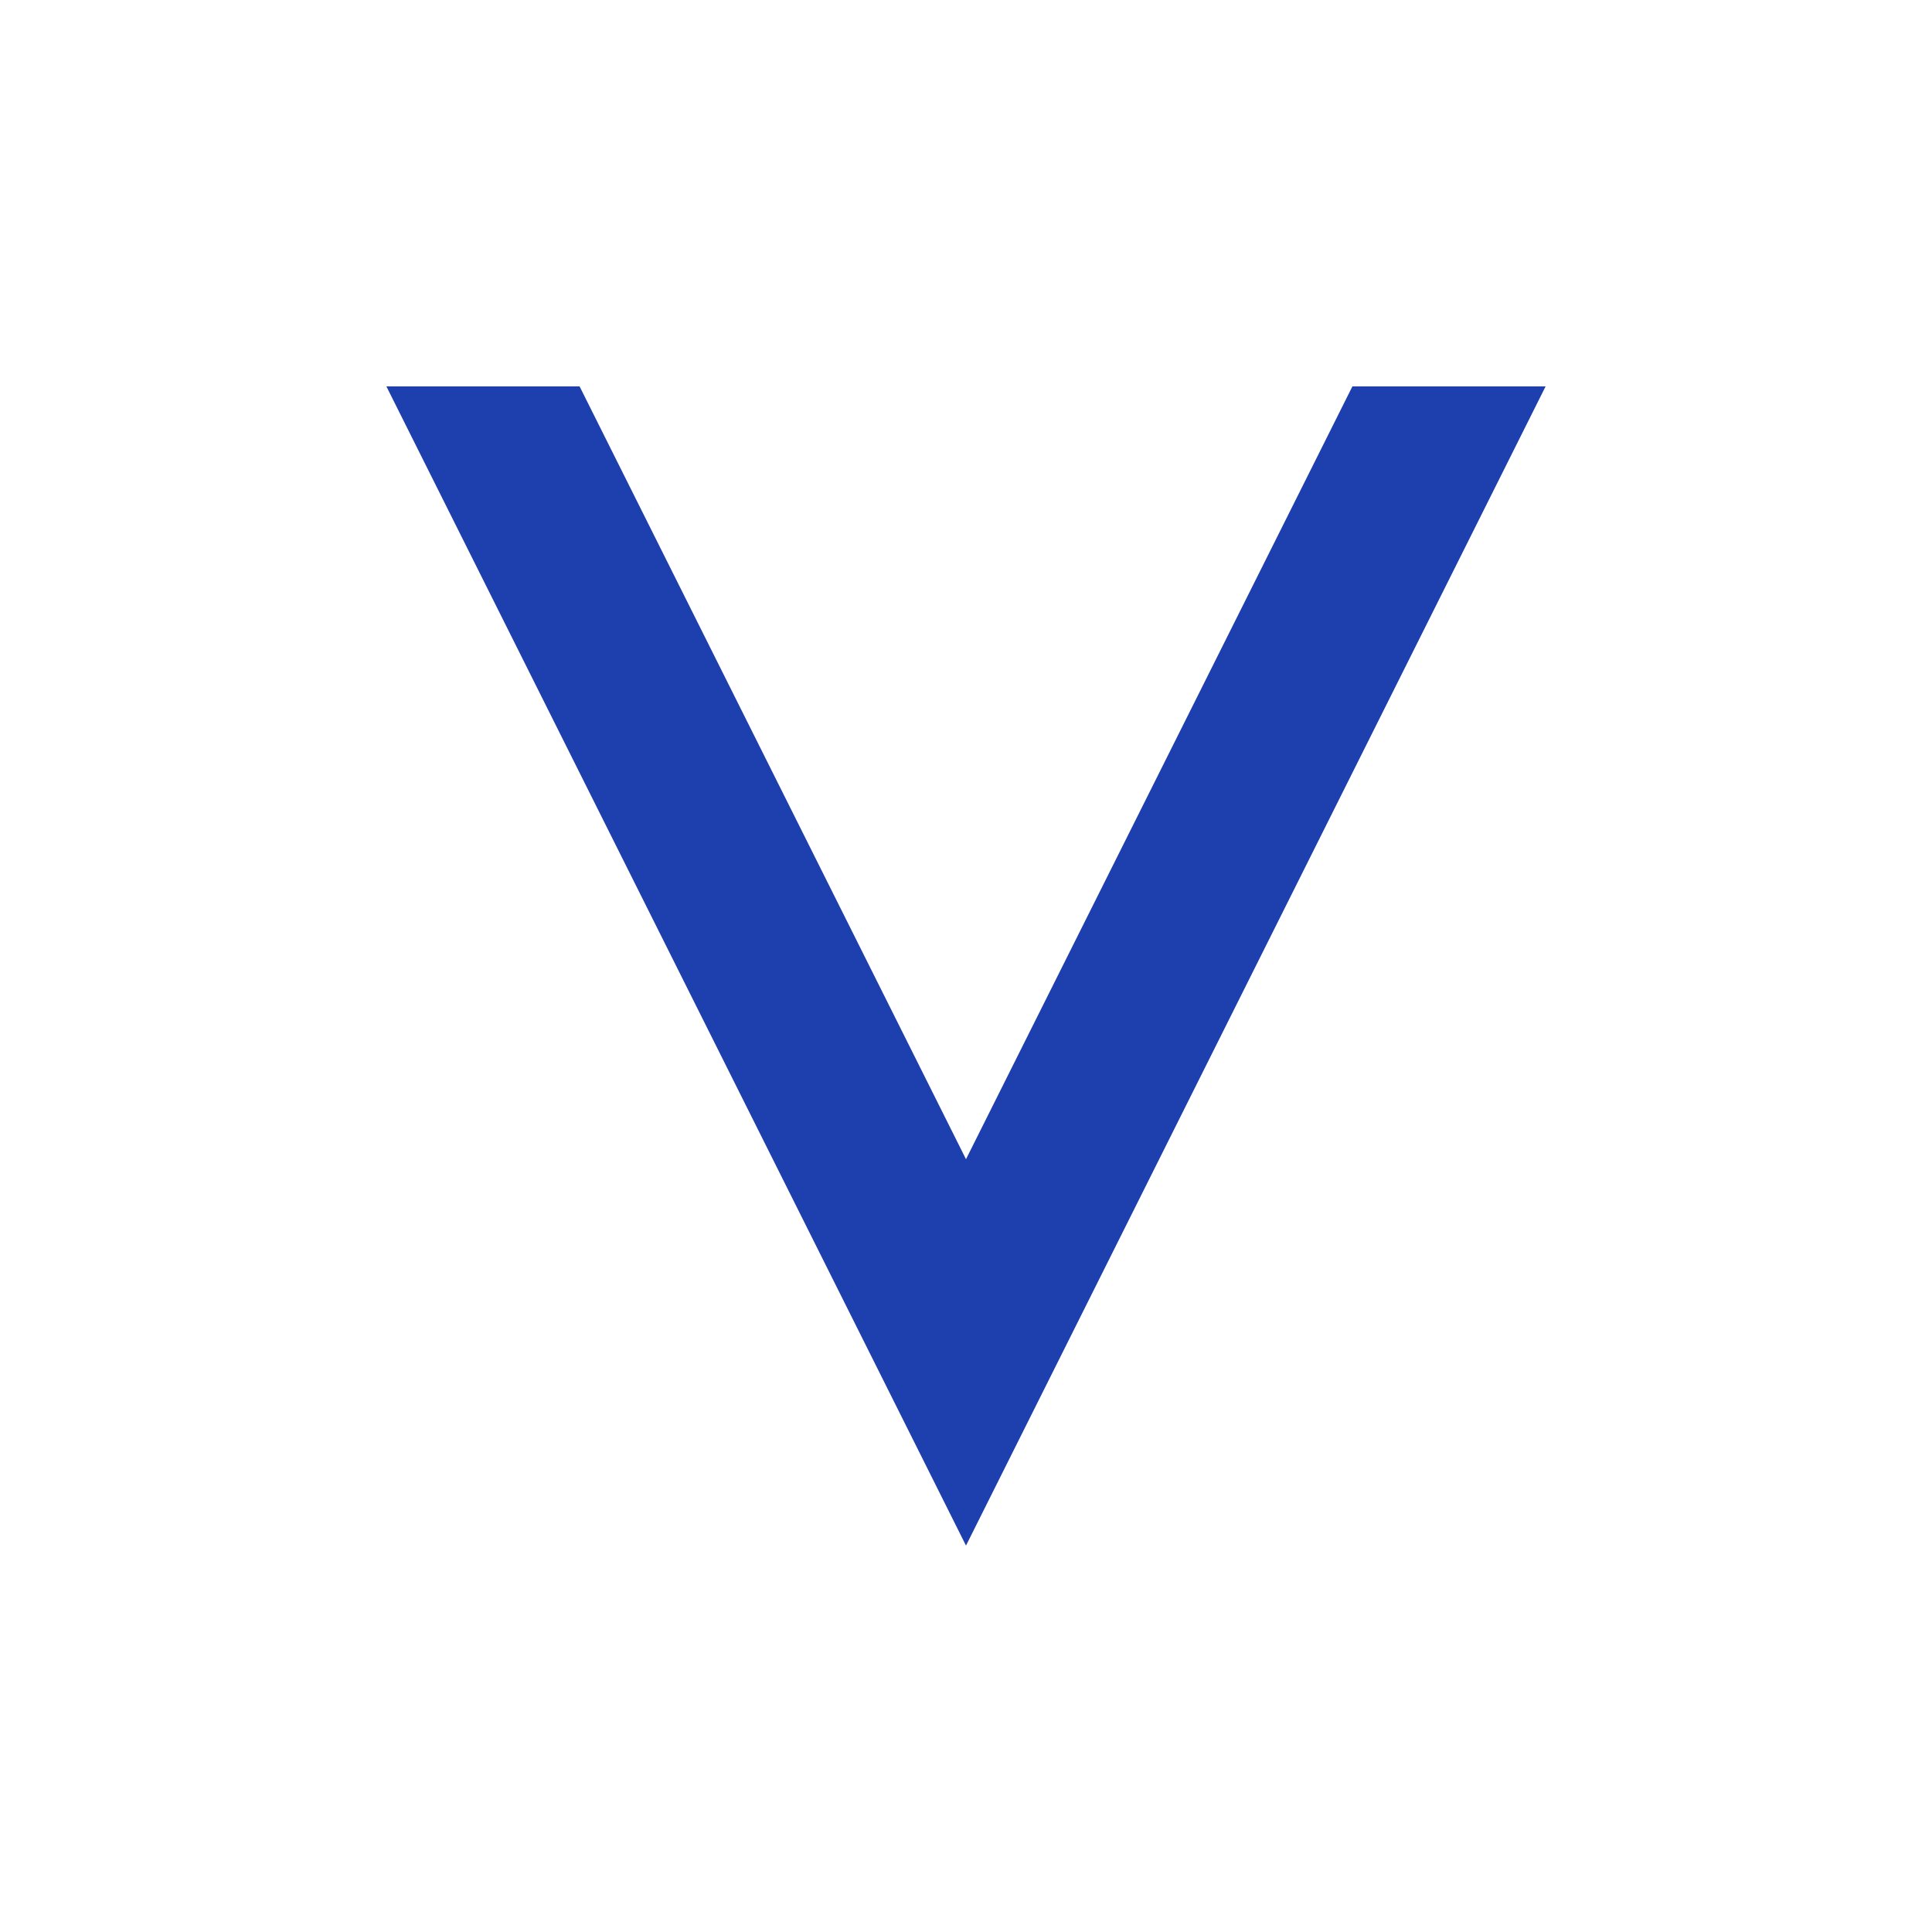
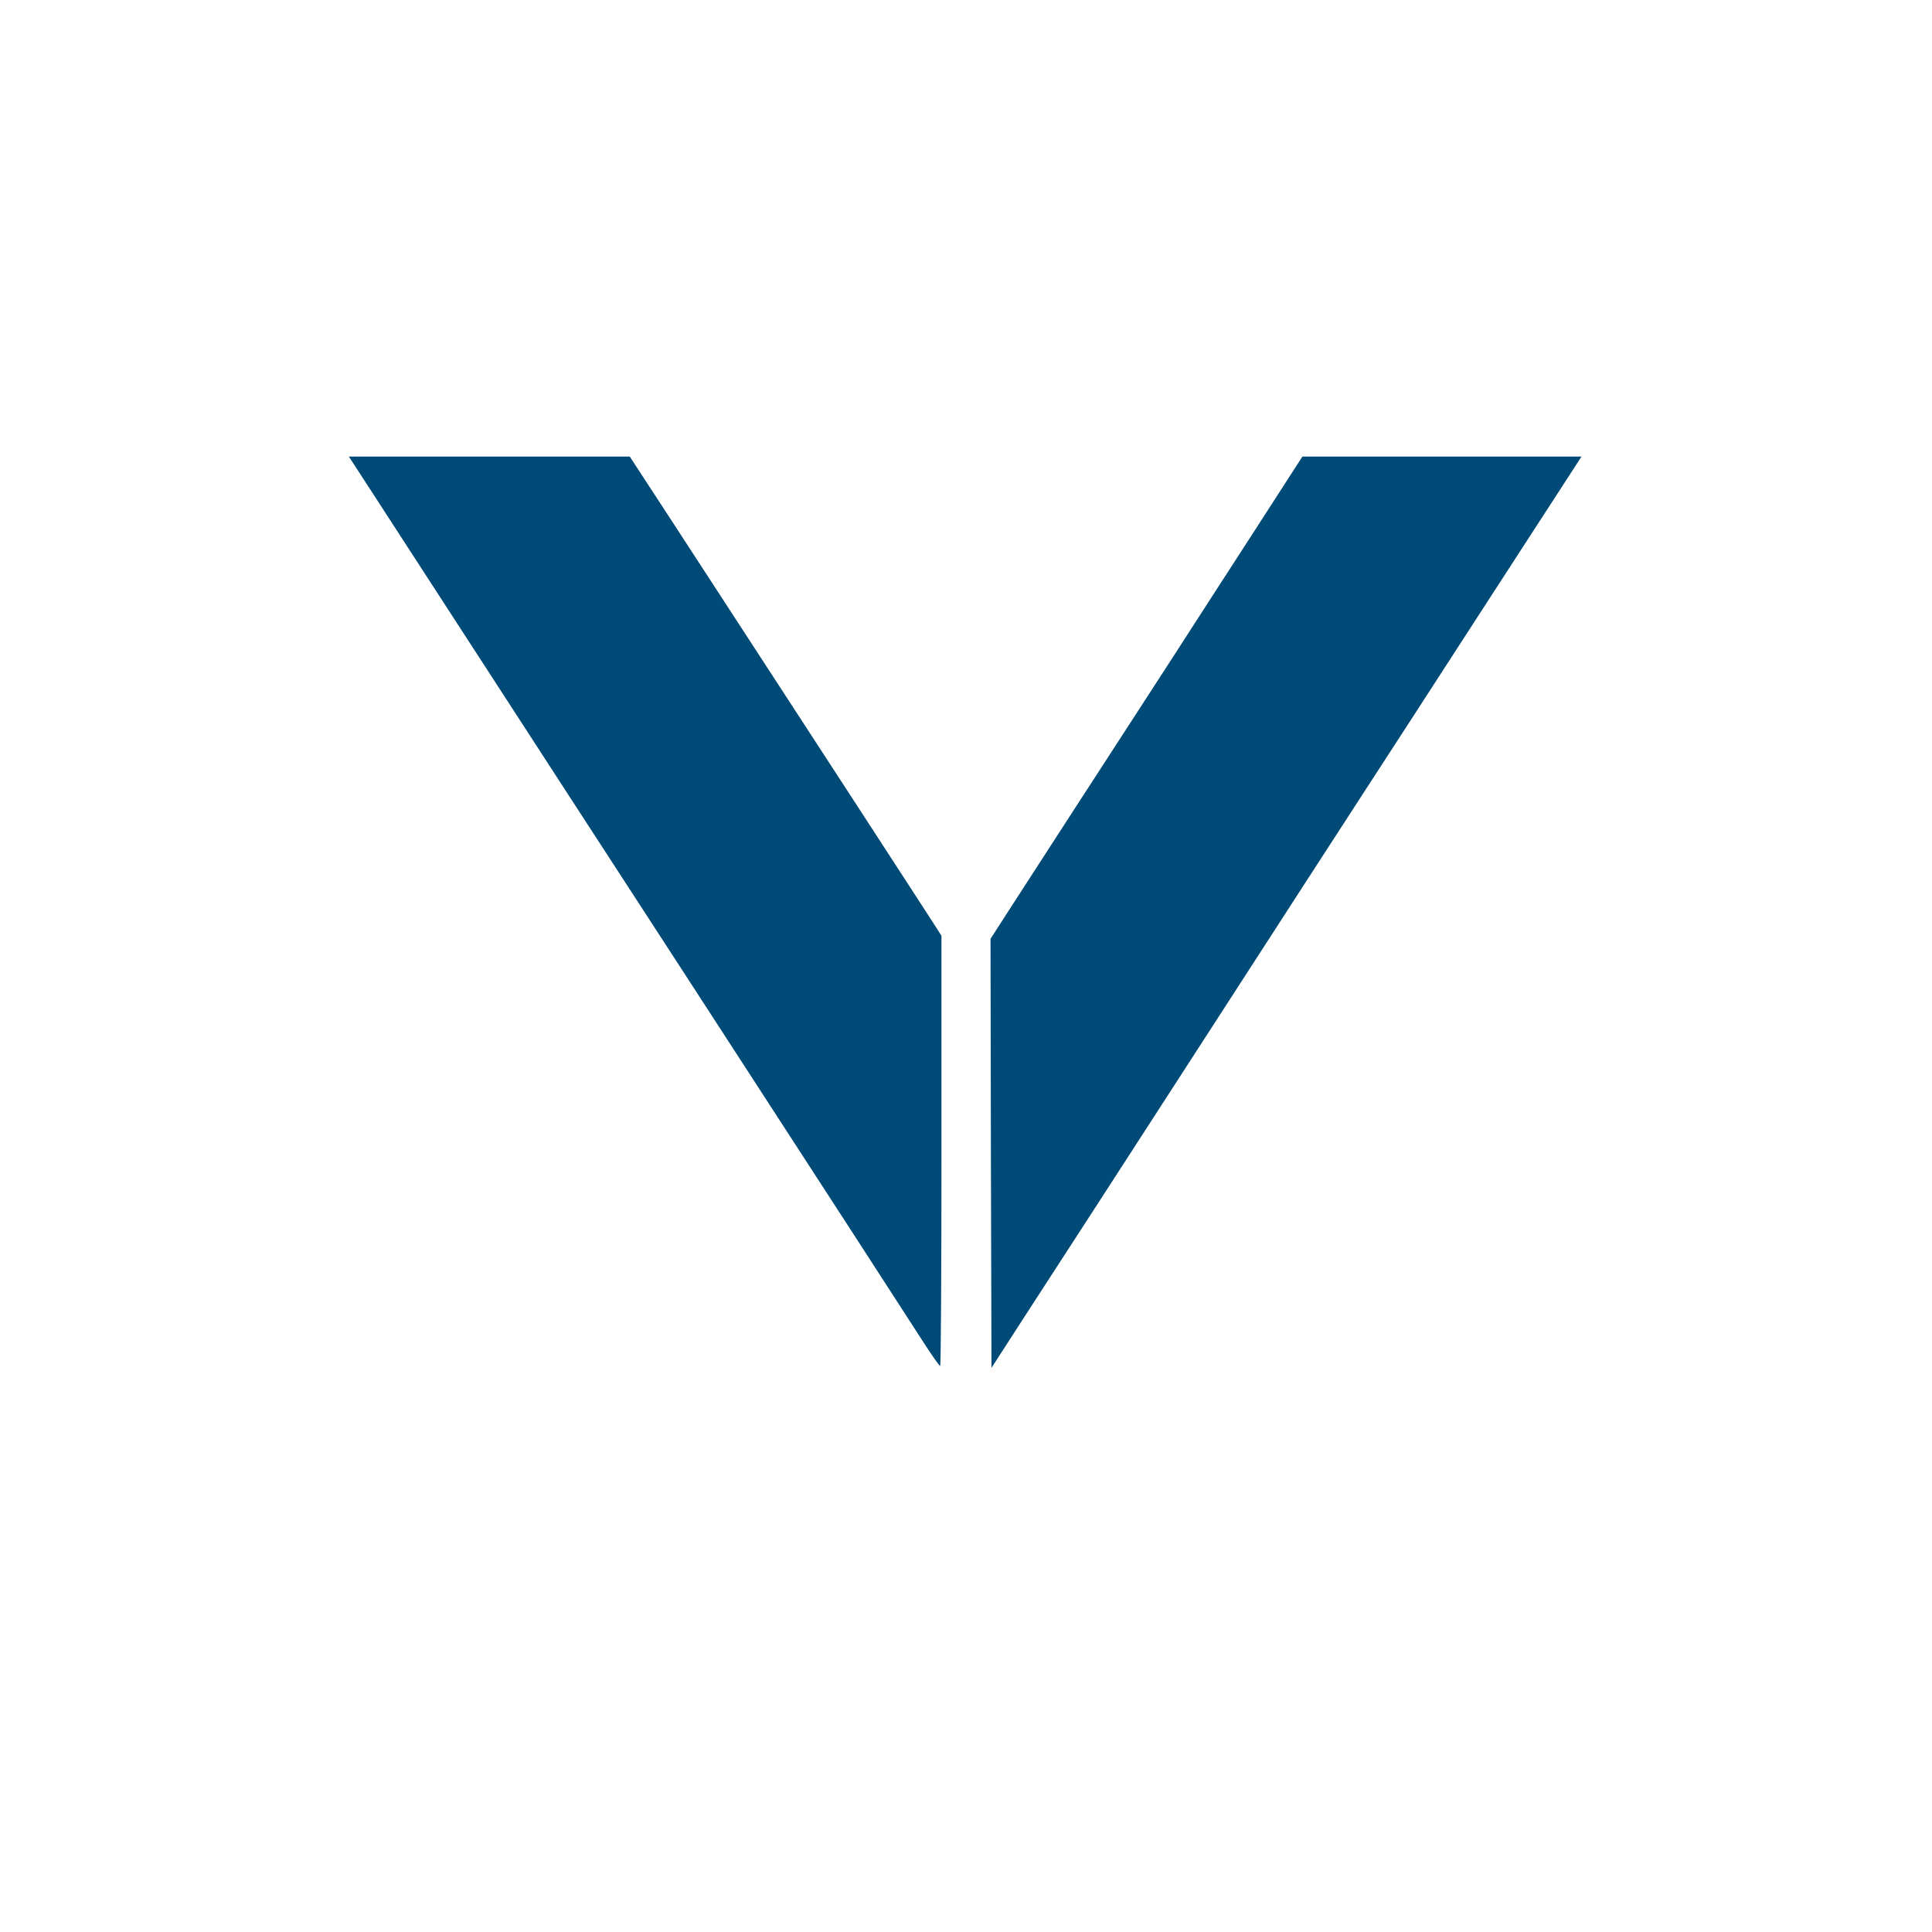
- <svg xmlns="http://www.w3.org/2000/svg" viewBox="0 0 100 100" width="100" height="100">
-   <style>
-     .logo-v { 
-       font-family: 'Arial', sans-serif; 
-       font-weight: bold; 
-       fill: #1e40af; 
-     }
-   </style>
-   <path d="M20 20 L50 80 L80 20 L70 20 L50 60 L30 20 Z" fill="#1e40af" />
+ <svg xmlns="http://www.w3.org/2000/svg" version="1.0" width="2048pt" height="2048pt" viewBox="0 0 1024 1024" preserveAspectRatio="xMidYMid meet">
+   <g transform="translate(0,1024) scale(0.1,-0.1)" fill="#004a77" stroke="none">
+     <path d="M1883 7768 c72 -111 797 -1229 1160 -1788 209 -322 462 -711 562 -865 823 -1268 1219 -1879 1288 -1987 45 -70 85 -127 90 -128 4 0 7 513 7 1140 l0 1140 -24 38 c-21 34 -838 1290 -1395 2145 l-233 357 -744 0 -745 0 34 -52z" />
+     <path d="M6650 7428 c-140 -216 -331 -512 -425 -658 -396 -611 -775 -1195 -872 -1346 l-103 -160 2 -1137 3 -1137 186 288 c103 158 514 793 914 1412 400 619 796 1231 880 1360 84 129 370 570 635 980 266 410 490 755 498 768 l14 22 -739 0 -740 0 -253 -392z" />
+   </g>
</svg>
